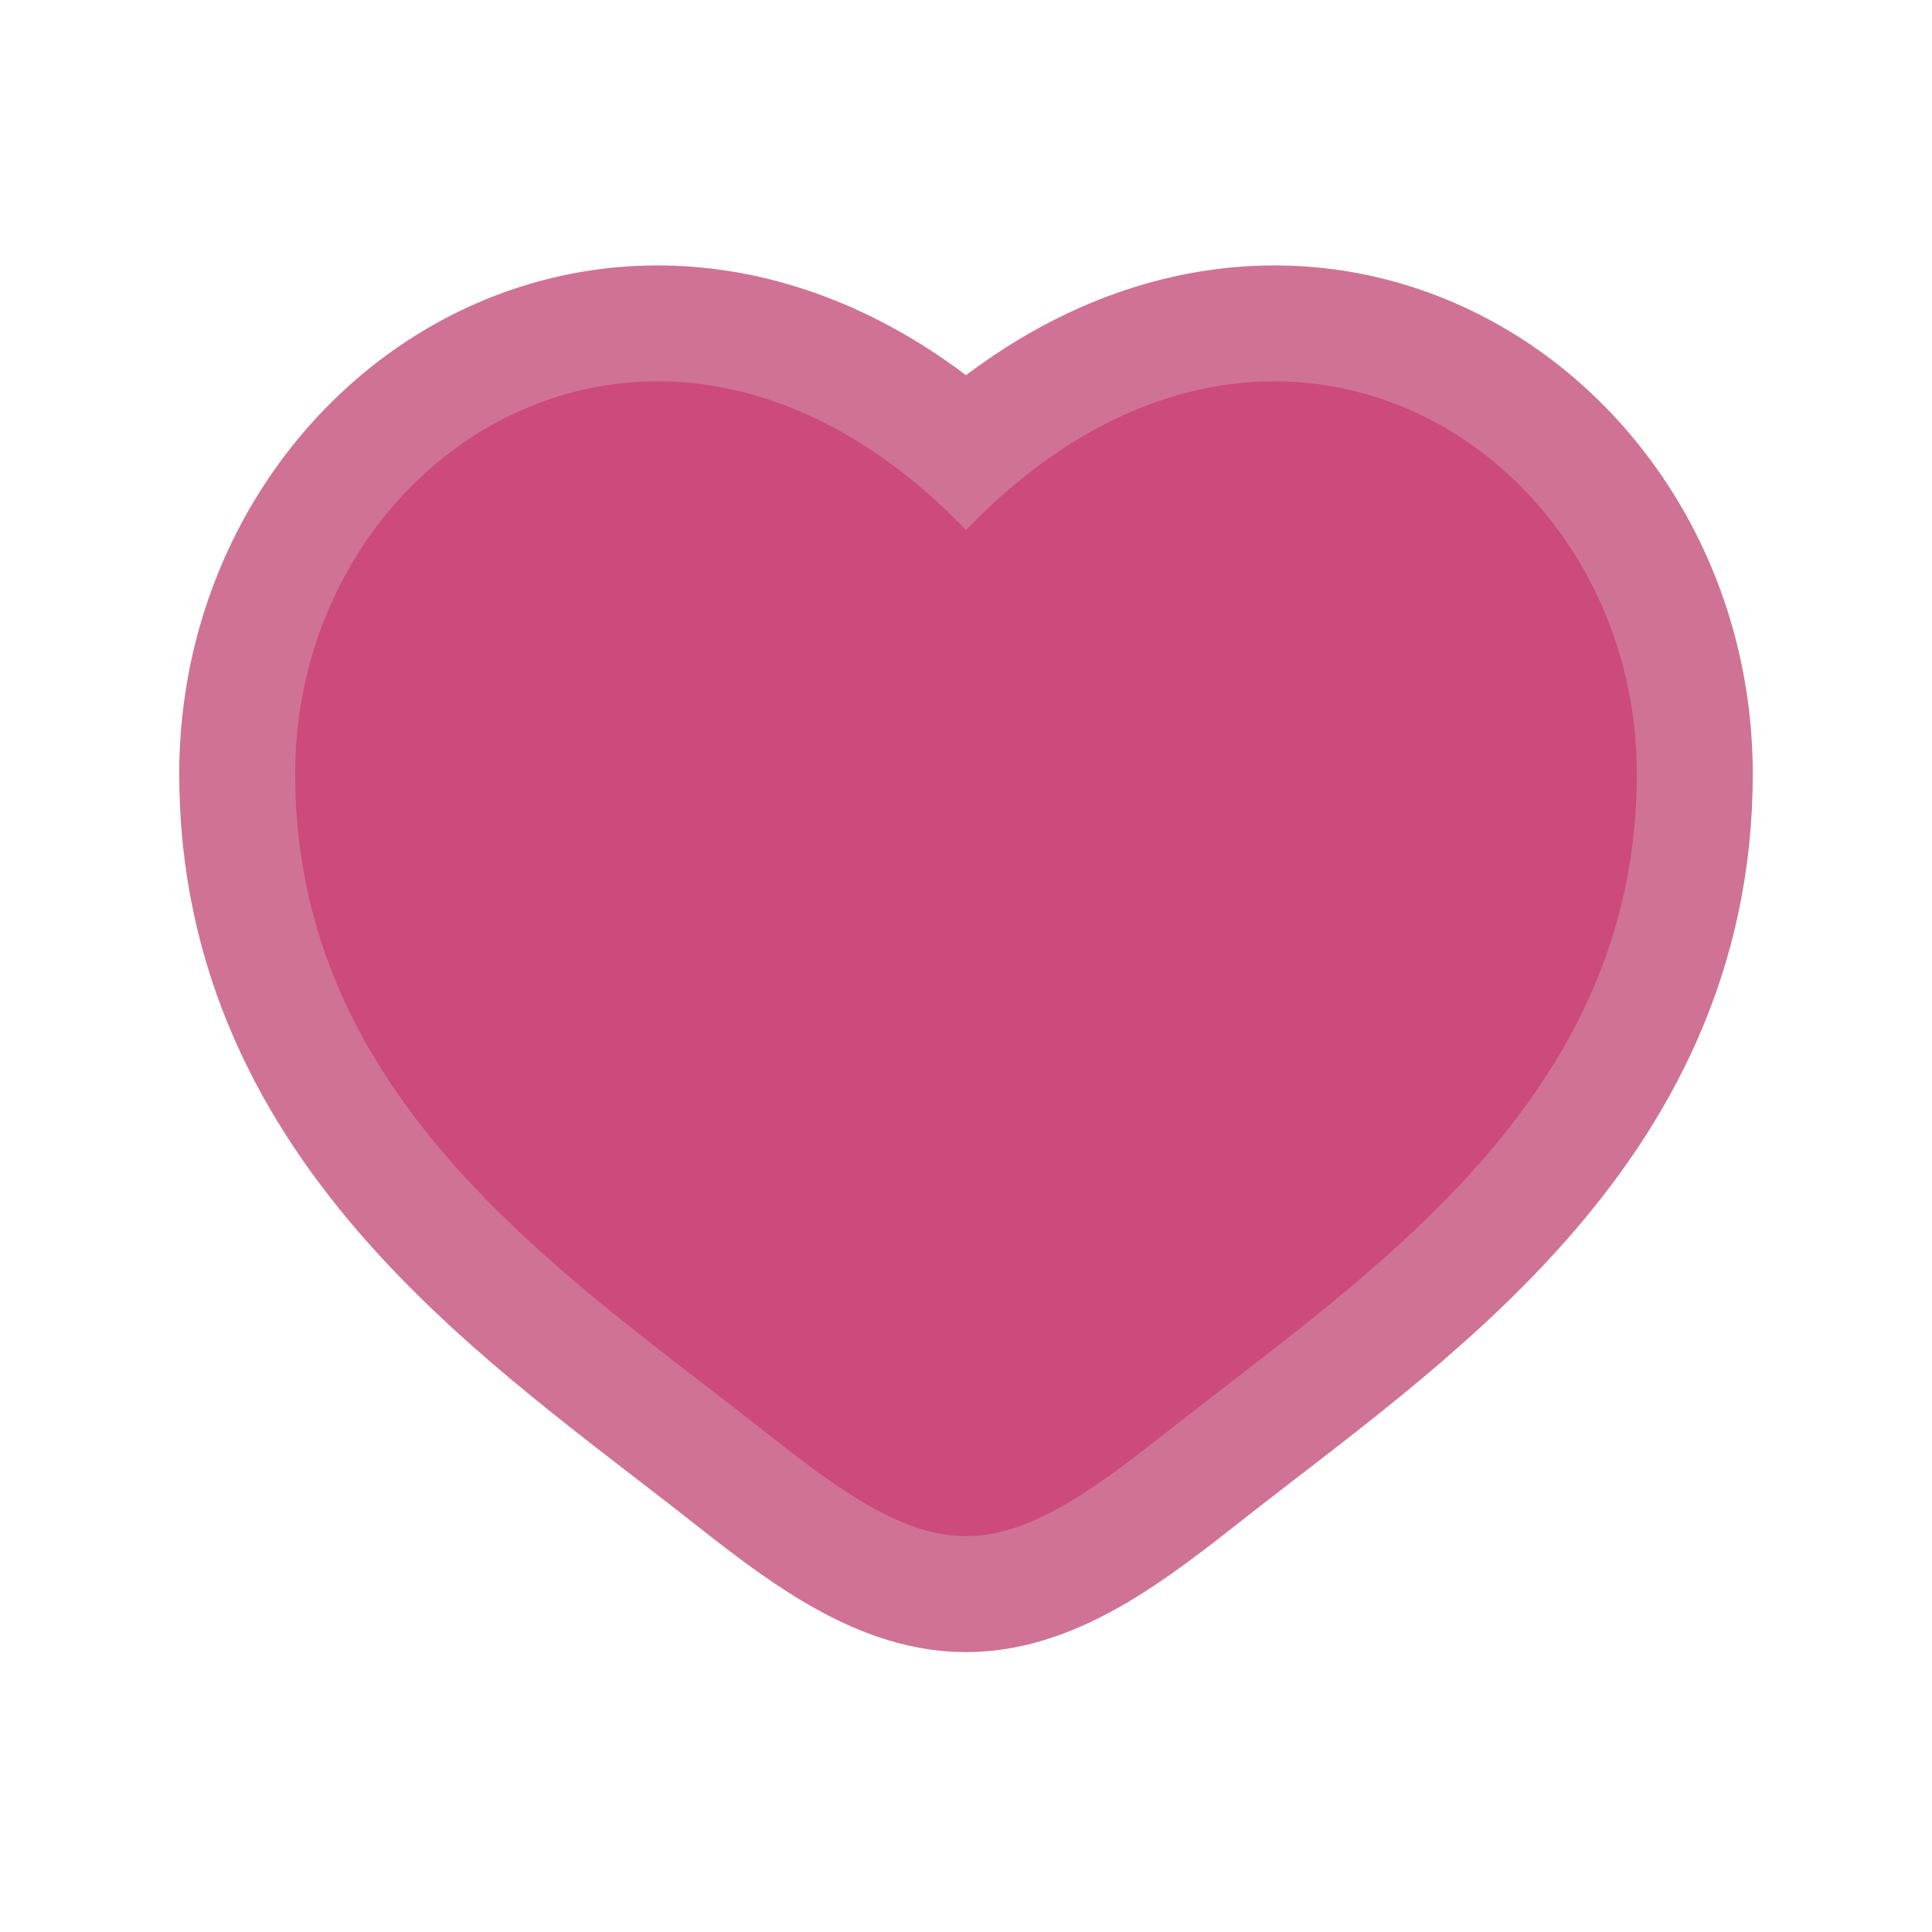
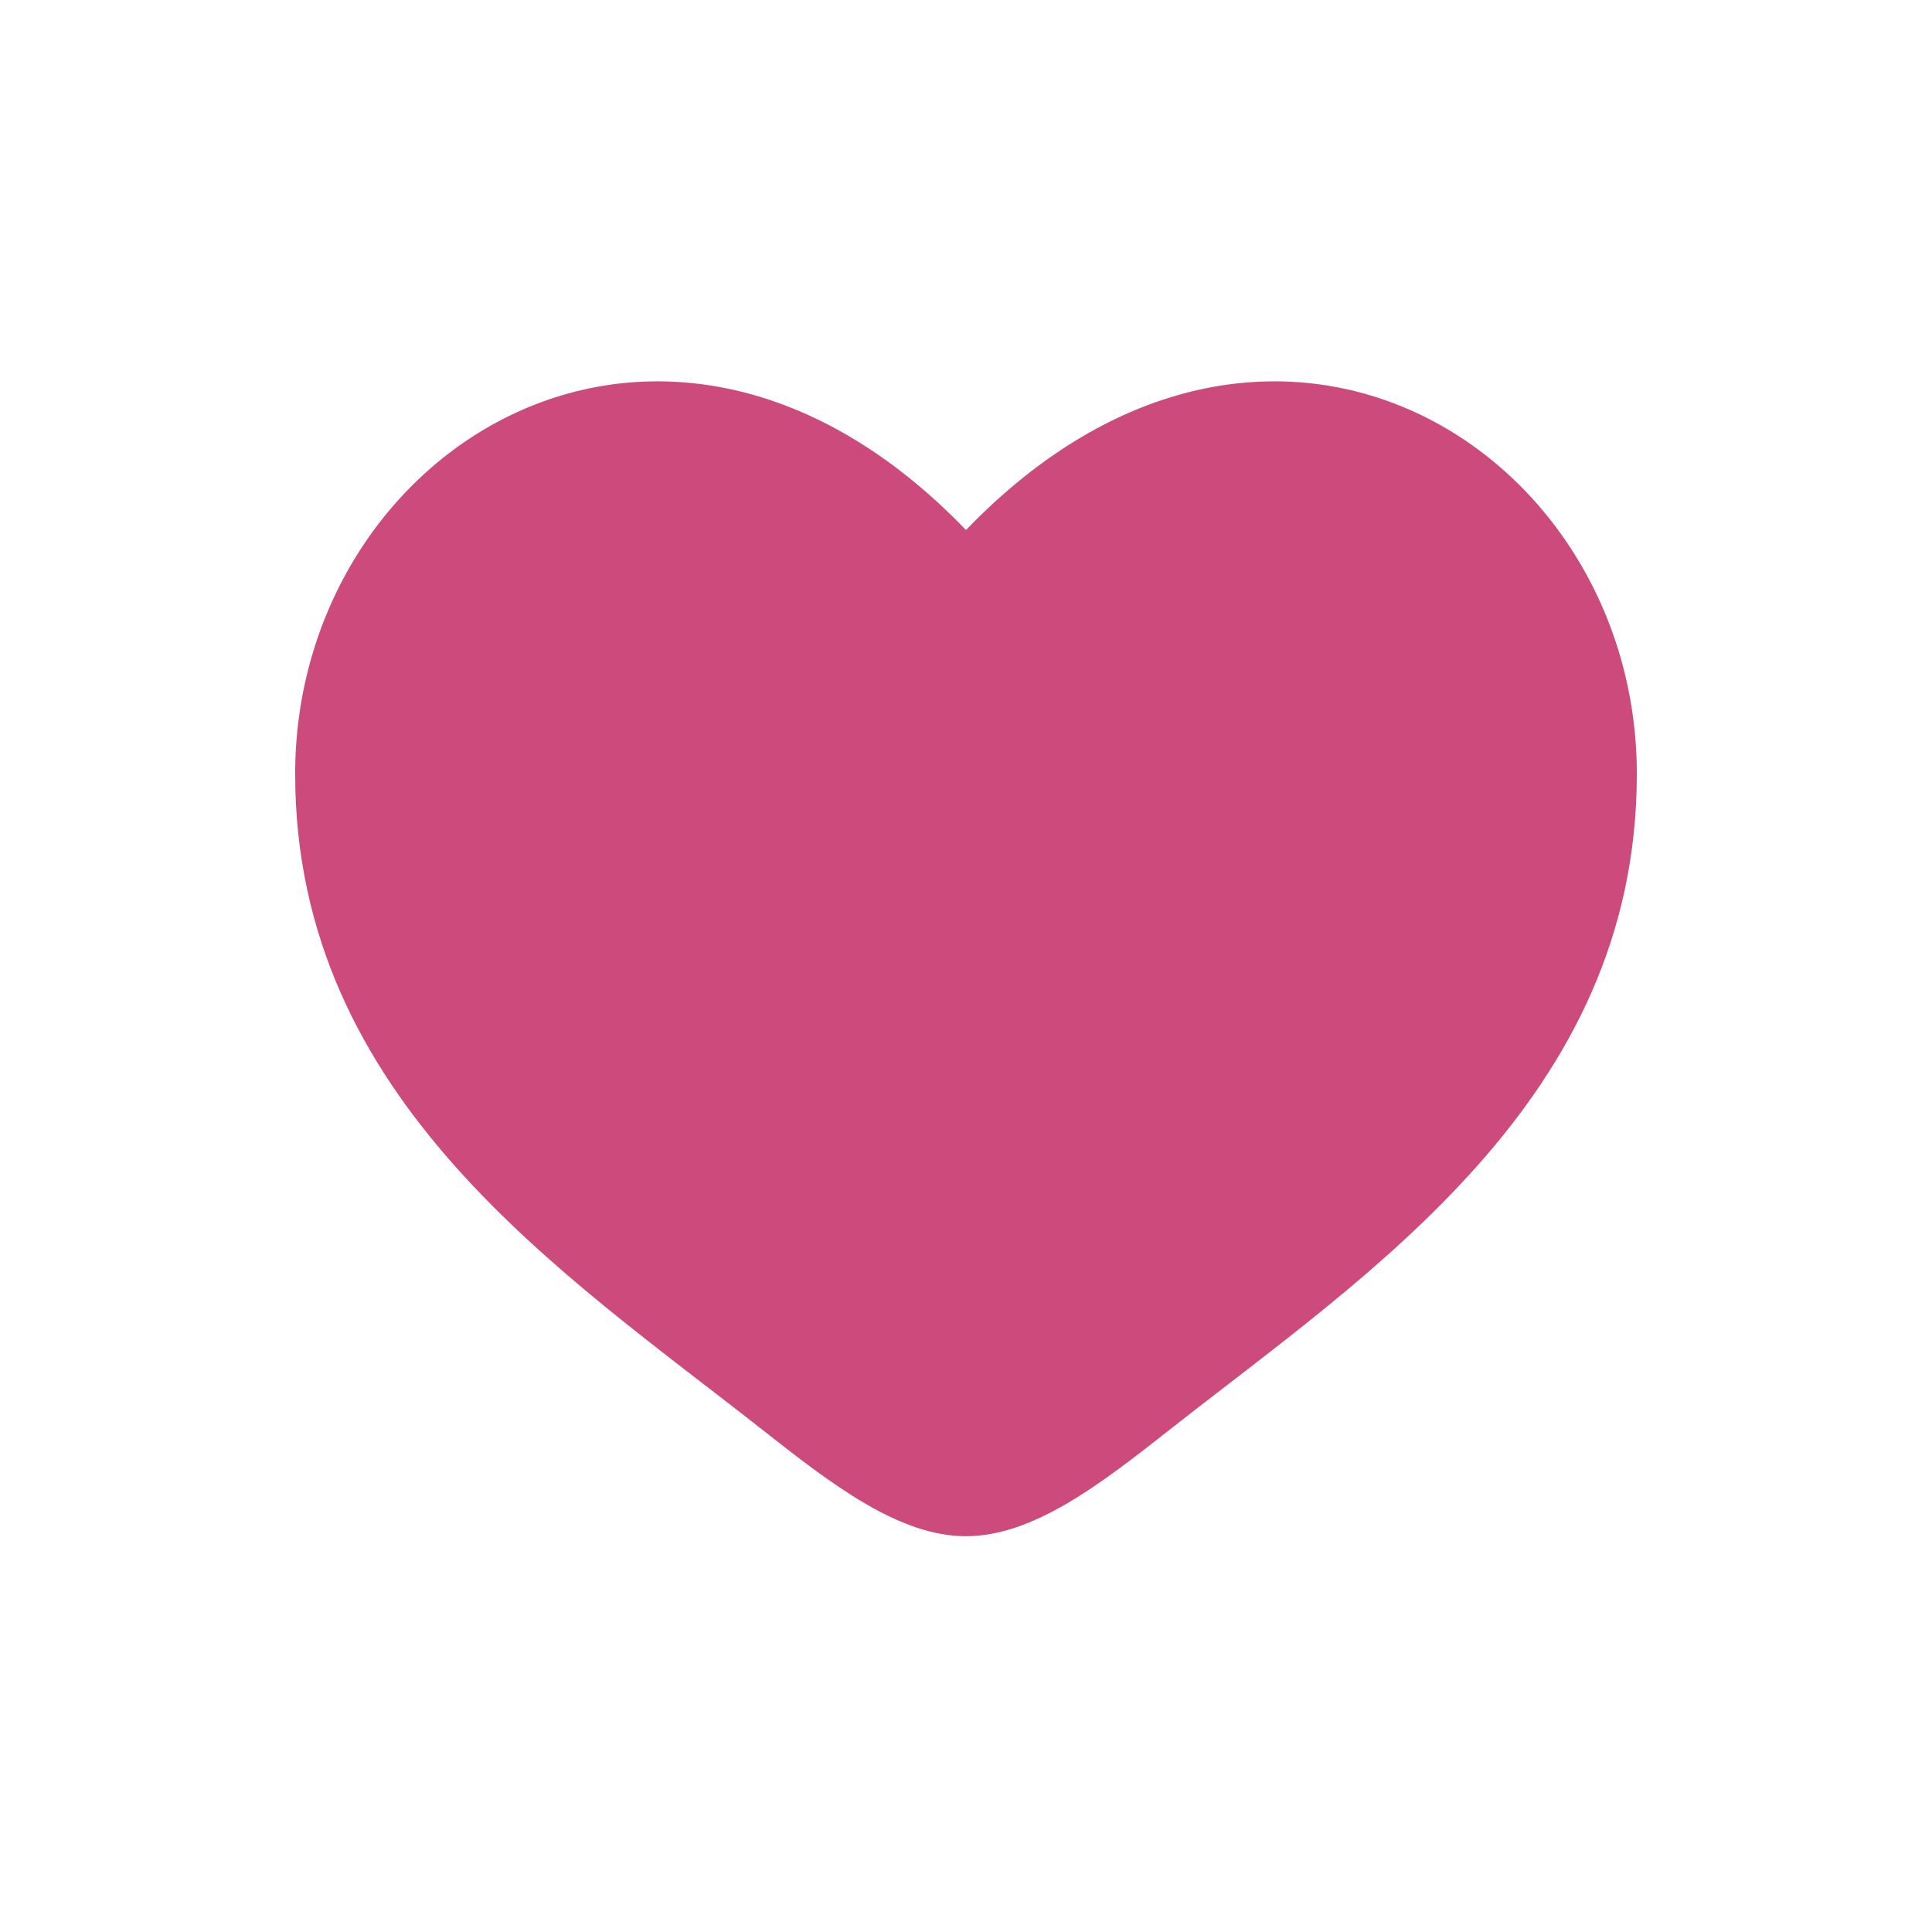
<svg xmlns="http://www.w3.org/2000/svg" width="192px" height="192px" viewBox="-2.4 -2.4 28.80 28.80" fill="none" transform="rotate(0)">
  <g id="SVGRepo_bgCarrier" stroke-width="0" transform="translate(0.24,0.24), scale(0.98)" />
-   <g id="SVGRepo_tracerCarrier" stroke-linecap="round" stroke-linejoin="round" stroke="#cf7296" stroke-width="3.456">
-     <path d="M2 9.137C2 14 6.019 16.591 8.962 18.911C10 19.729 11 20.5 12 20.5C13 20.5 14 19.729 15.038 18.911C17.981 16.591 22 14 22 9.137C22 4.274 16.5 0.825 12 5.501C7.5 0.825 2 4.274 2 9.137Z" fill="#cd4a7c" />
-   </g>
  <g id="SVGRepo_iconCarrier">
    <path d="M2 9.137C2 14 6.019 16.591 8.962 18.911C10 19.729 11 20.5 12 20.5C13 20.5 14 19.729 15.038 18.911C17.981 16.591 22 14 22 9.137C22 4.274 16.5 0.825 12 5.501C7.5 0.825 2 4.274 2 9.137Z" fill="#cd4a7c" />
  </g>
</svg>
